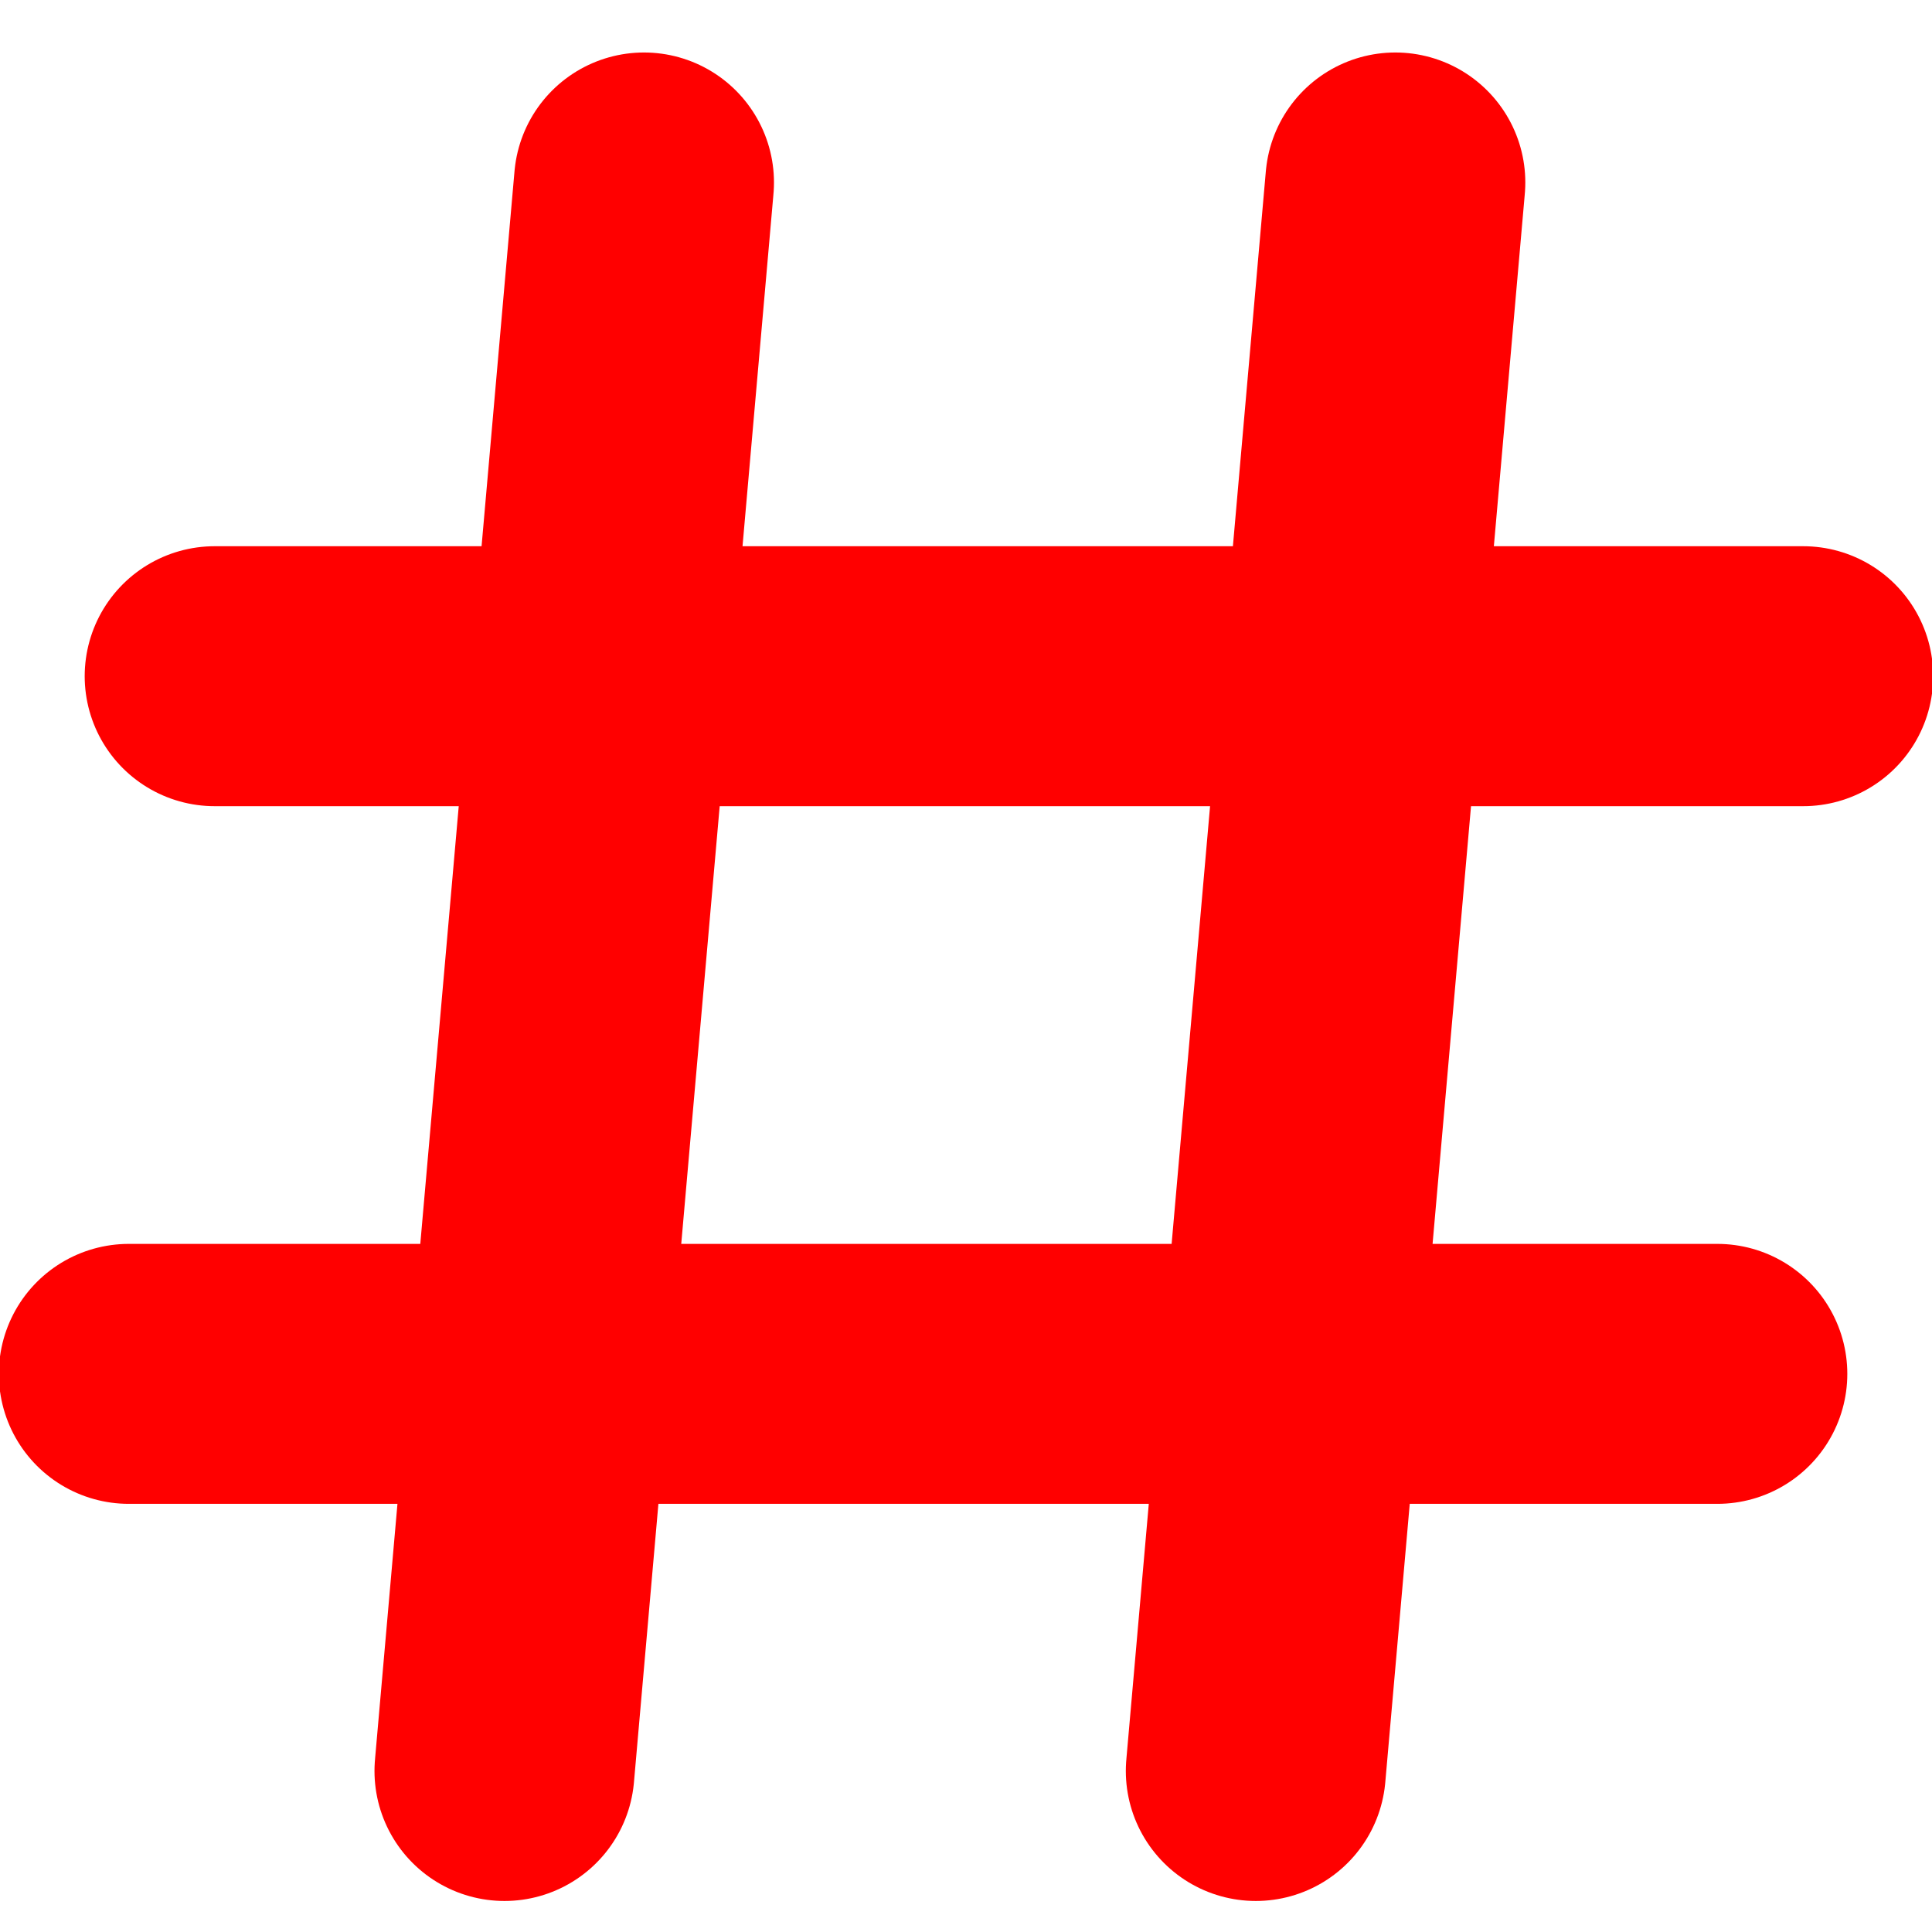
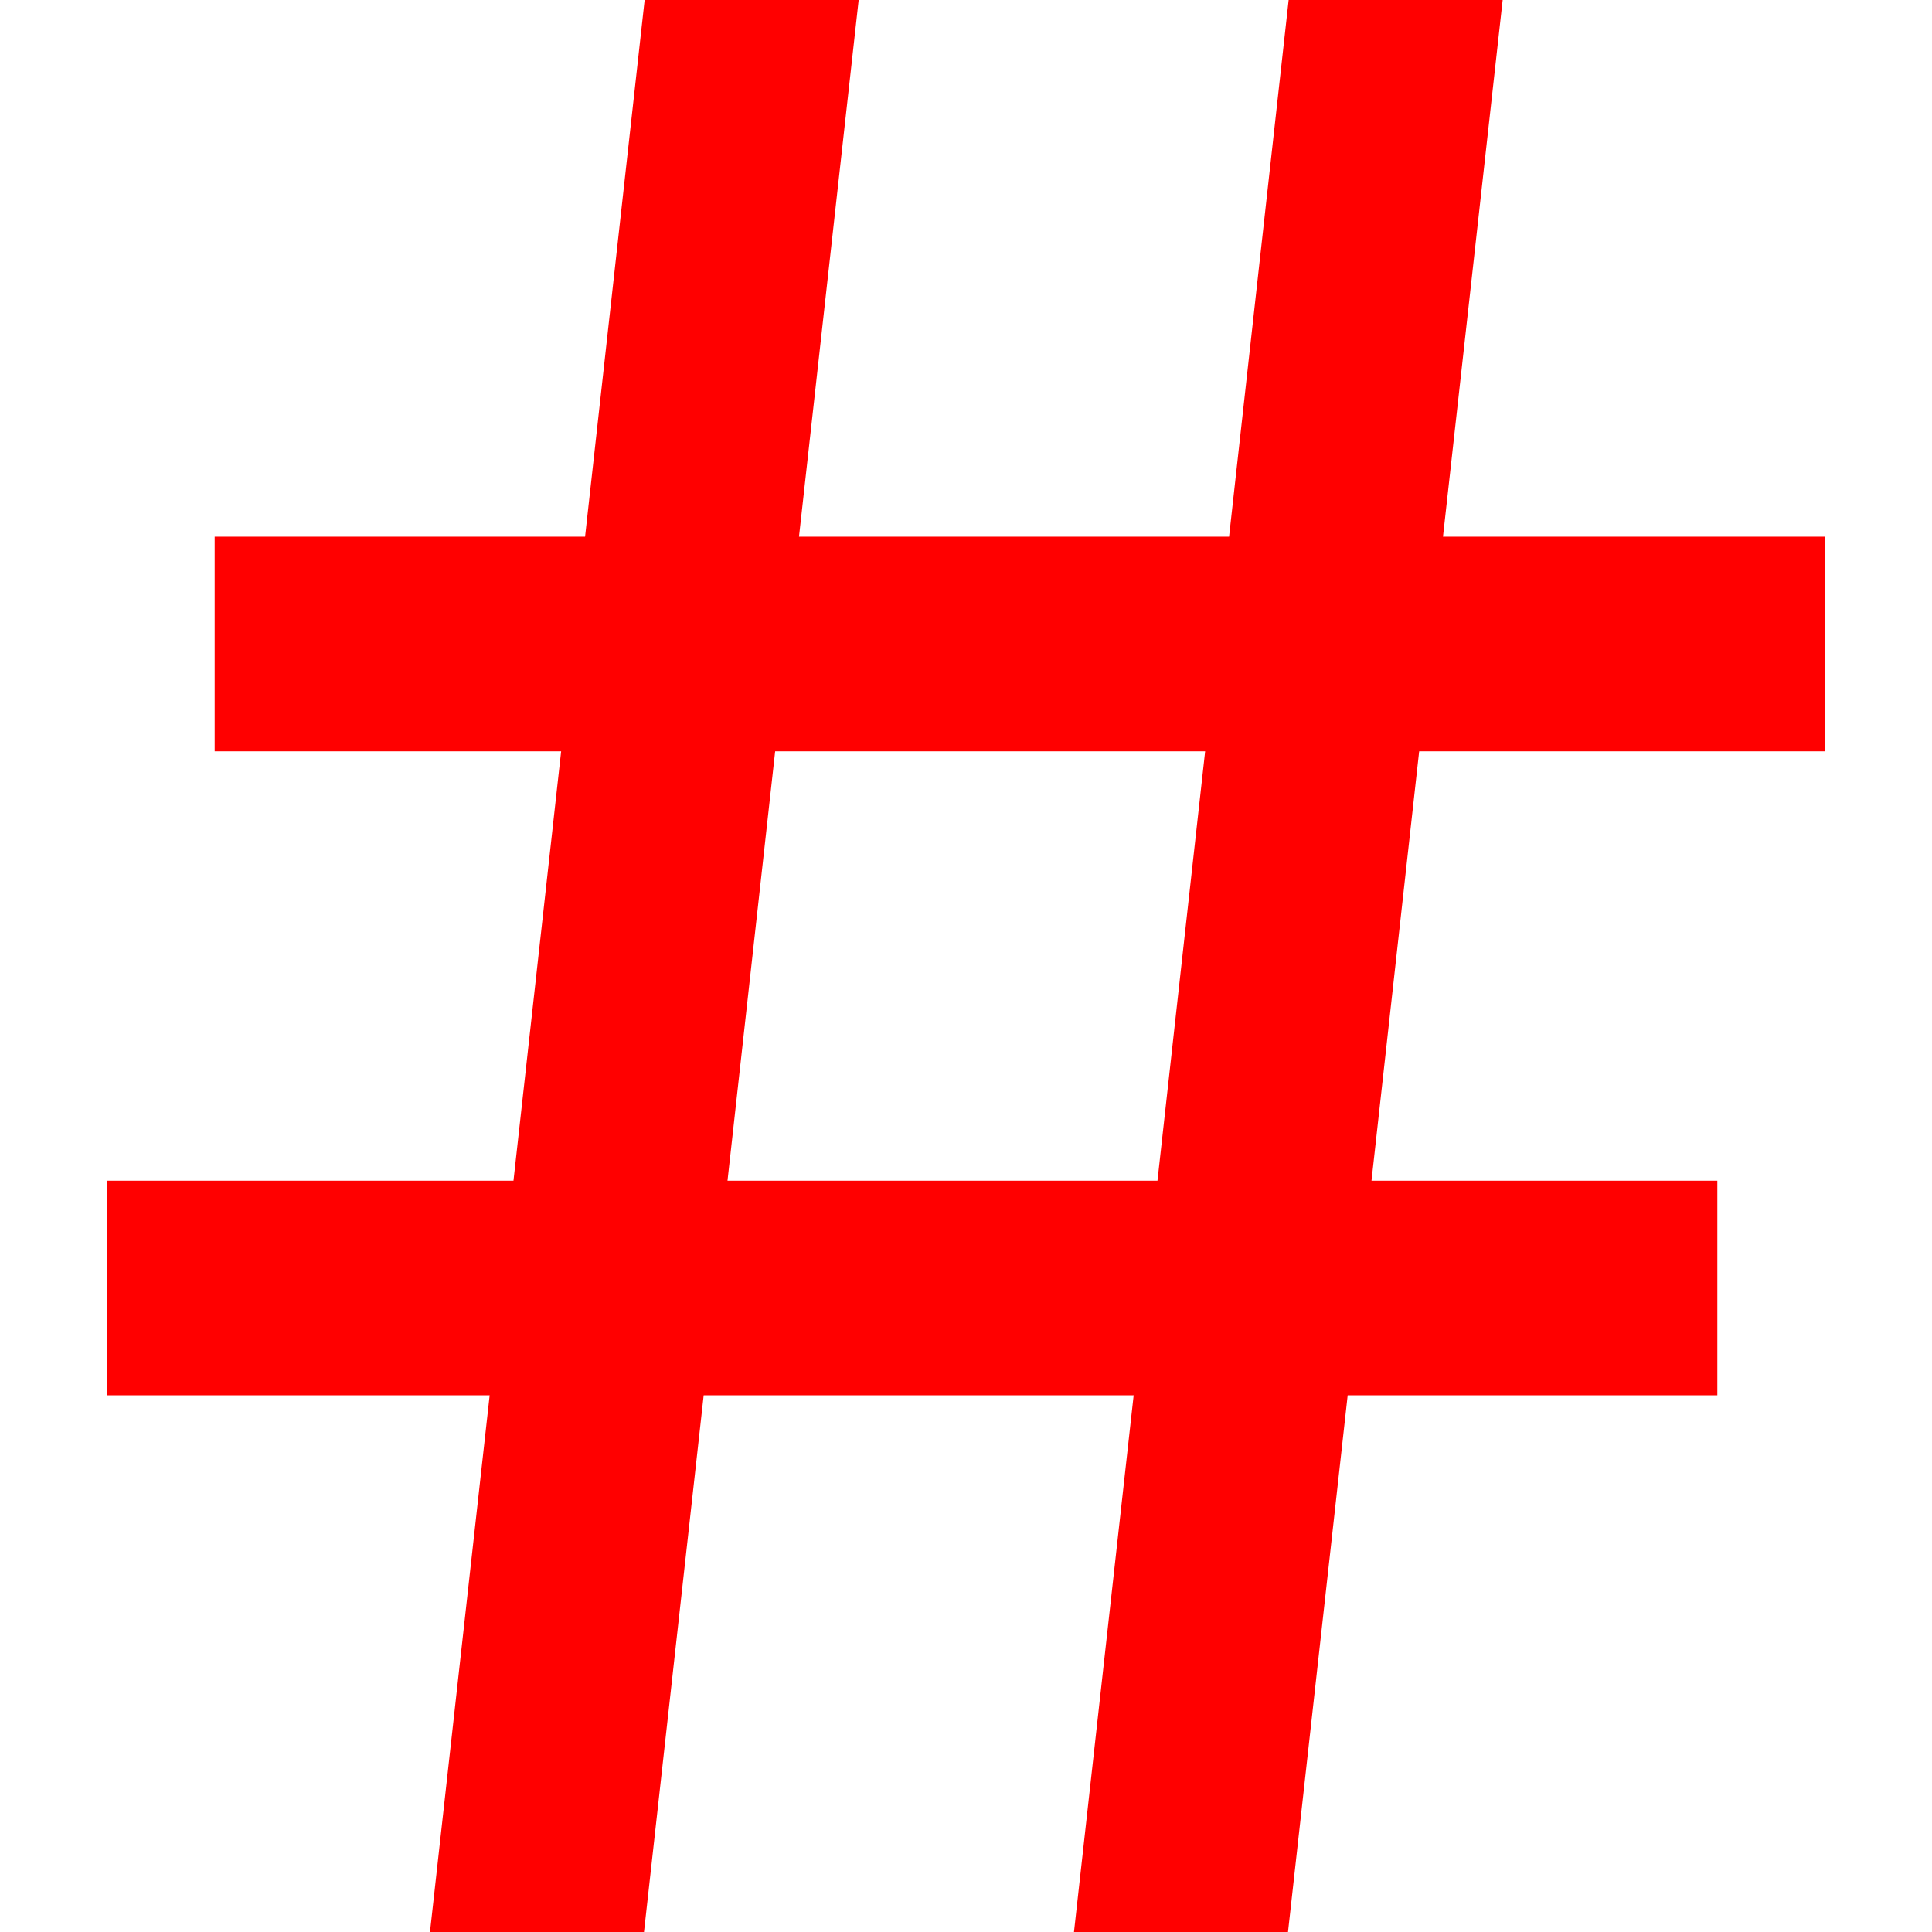
- <svg xmlns="http://www.w3.org/2000/svg" viewBox="0 0 180 180">
-   <path d="m117 165 13-148M47 165 60 17m108 46H20m140 65H12" style="fill:red;stroke:red;stroke-width:24.219;stroke-linecap:round;stroke-dasharray:none" />
+ <svg xmlns="http://www.w3.org/2000/svg" width="18" height="18" viewBox="0 0 18 18" fill="none">
+   <path fill-rule="evenodd" clip-rule="evenodd" d="M16 13V11H12.778L13.222 7H17V5H13.444L14 0H12.006L11.451 5H7.444L8 0H6.006L5.451 5H2V7H5.228L4.784 11H1V13H4.562L4.006 18H6L6.556 13H10.562L10.006 18H12L12.556 13H16ZM6.778 11H10.784L11.228 7H7.222L6.778 11Z" fill="#FF0000" />
</svg>
